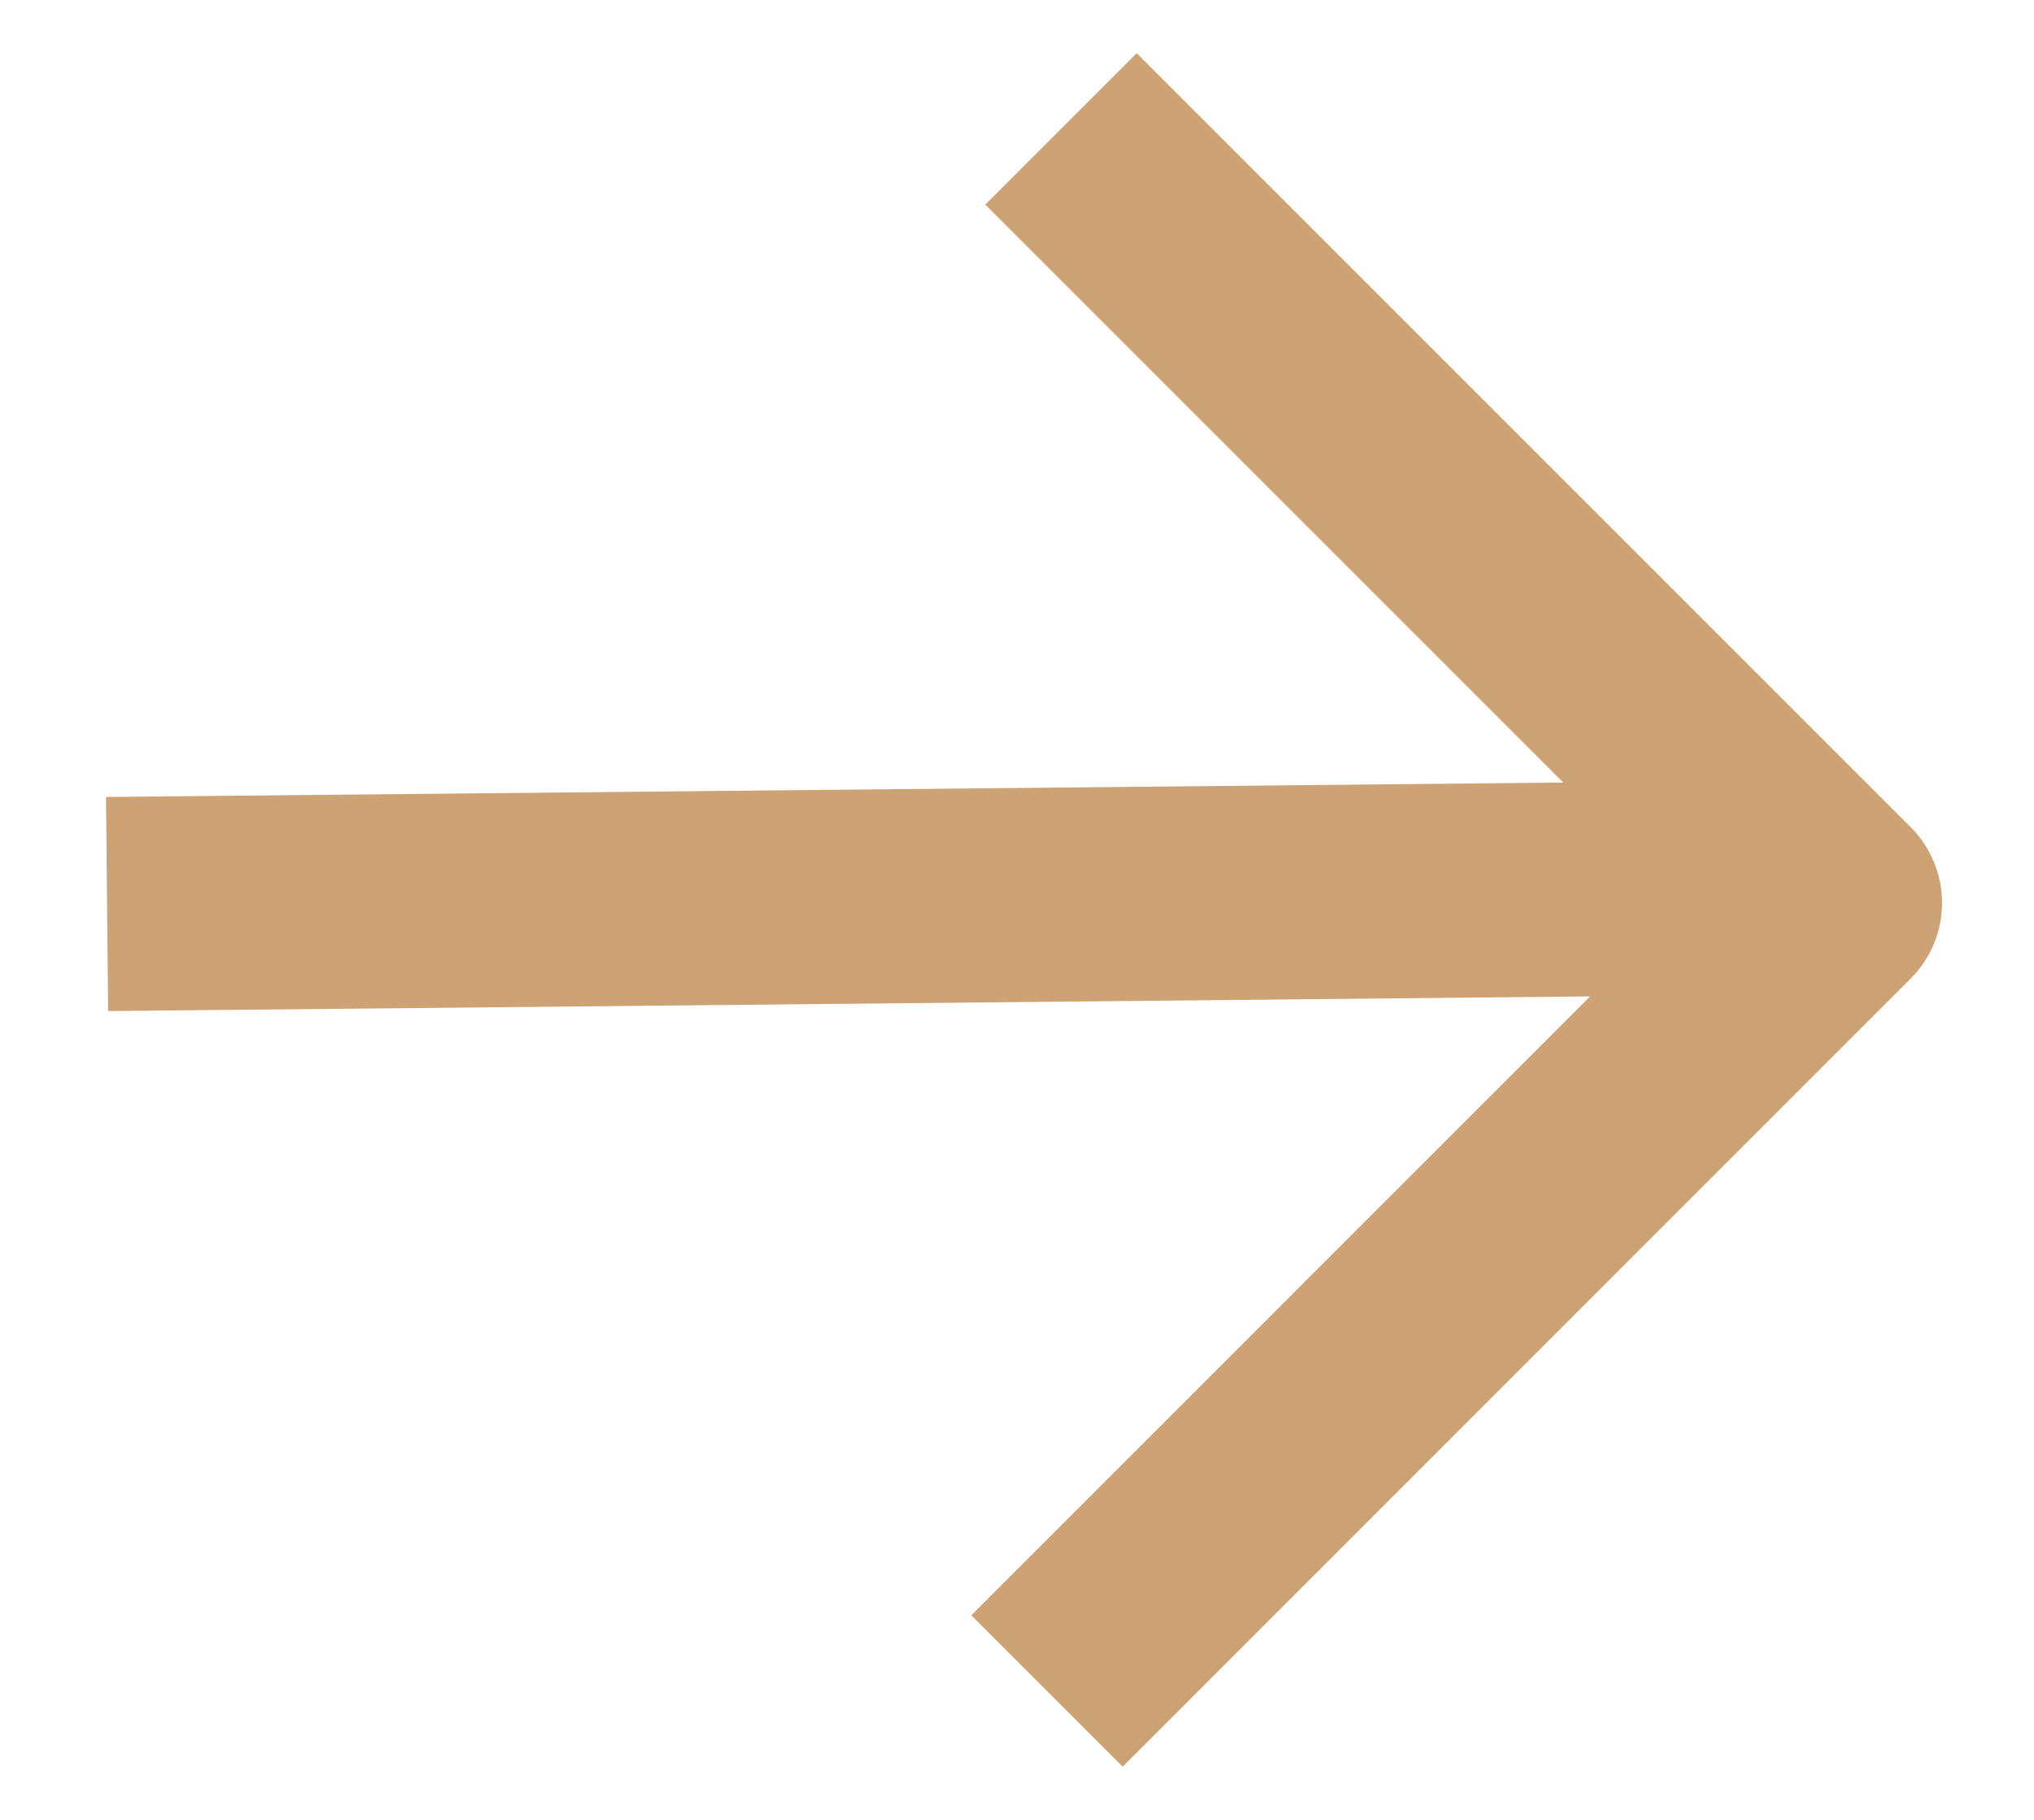
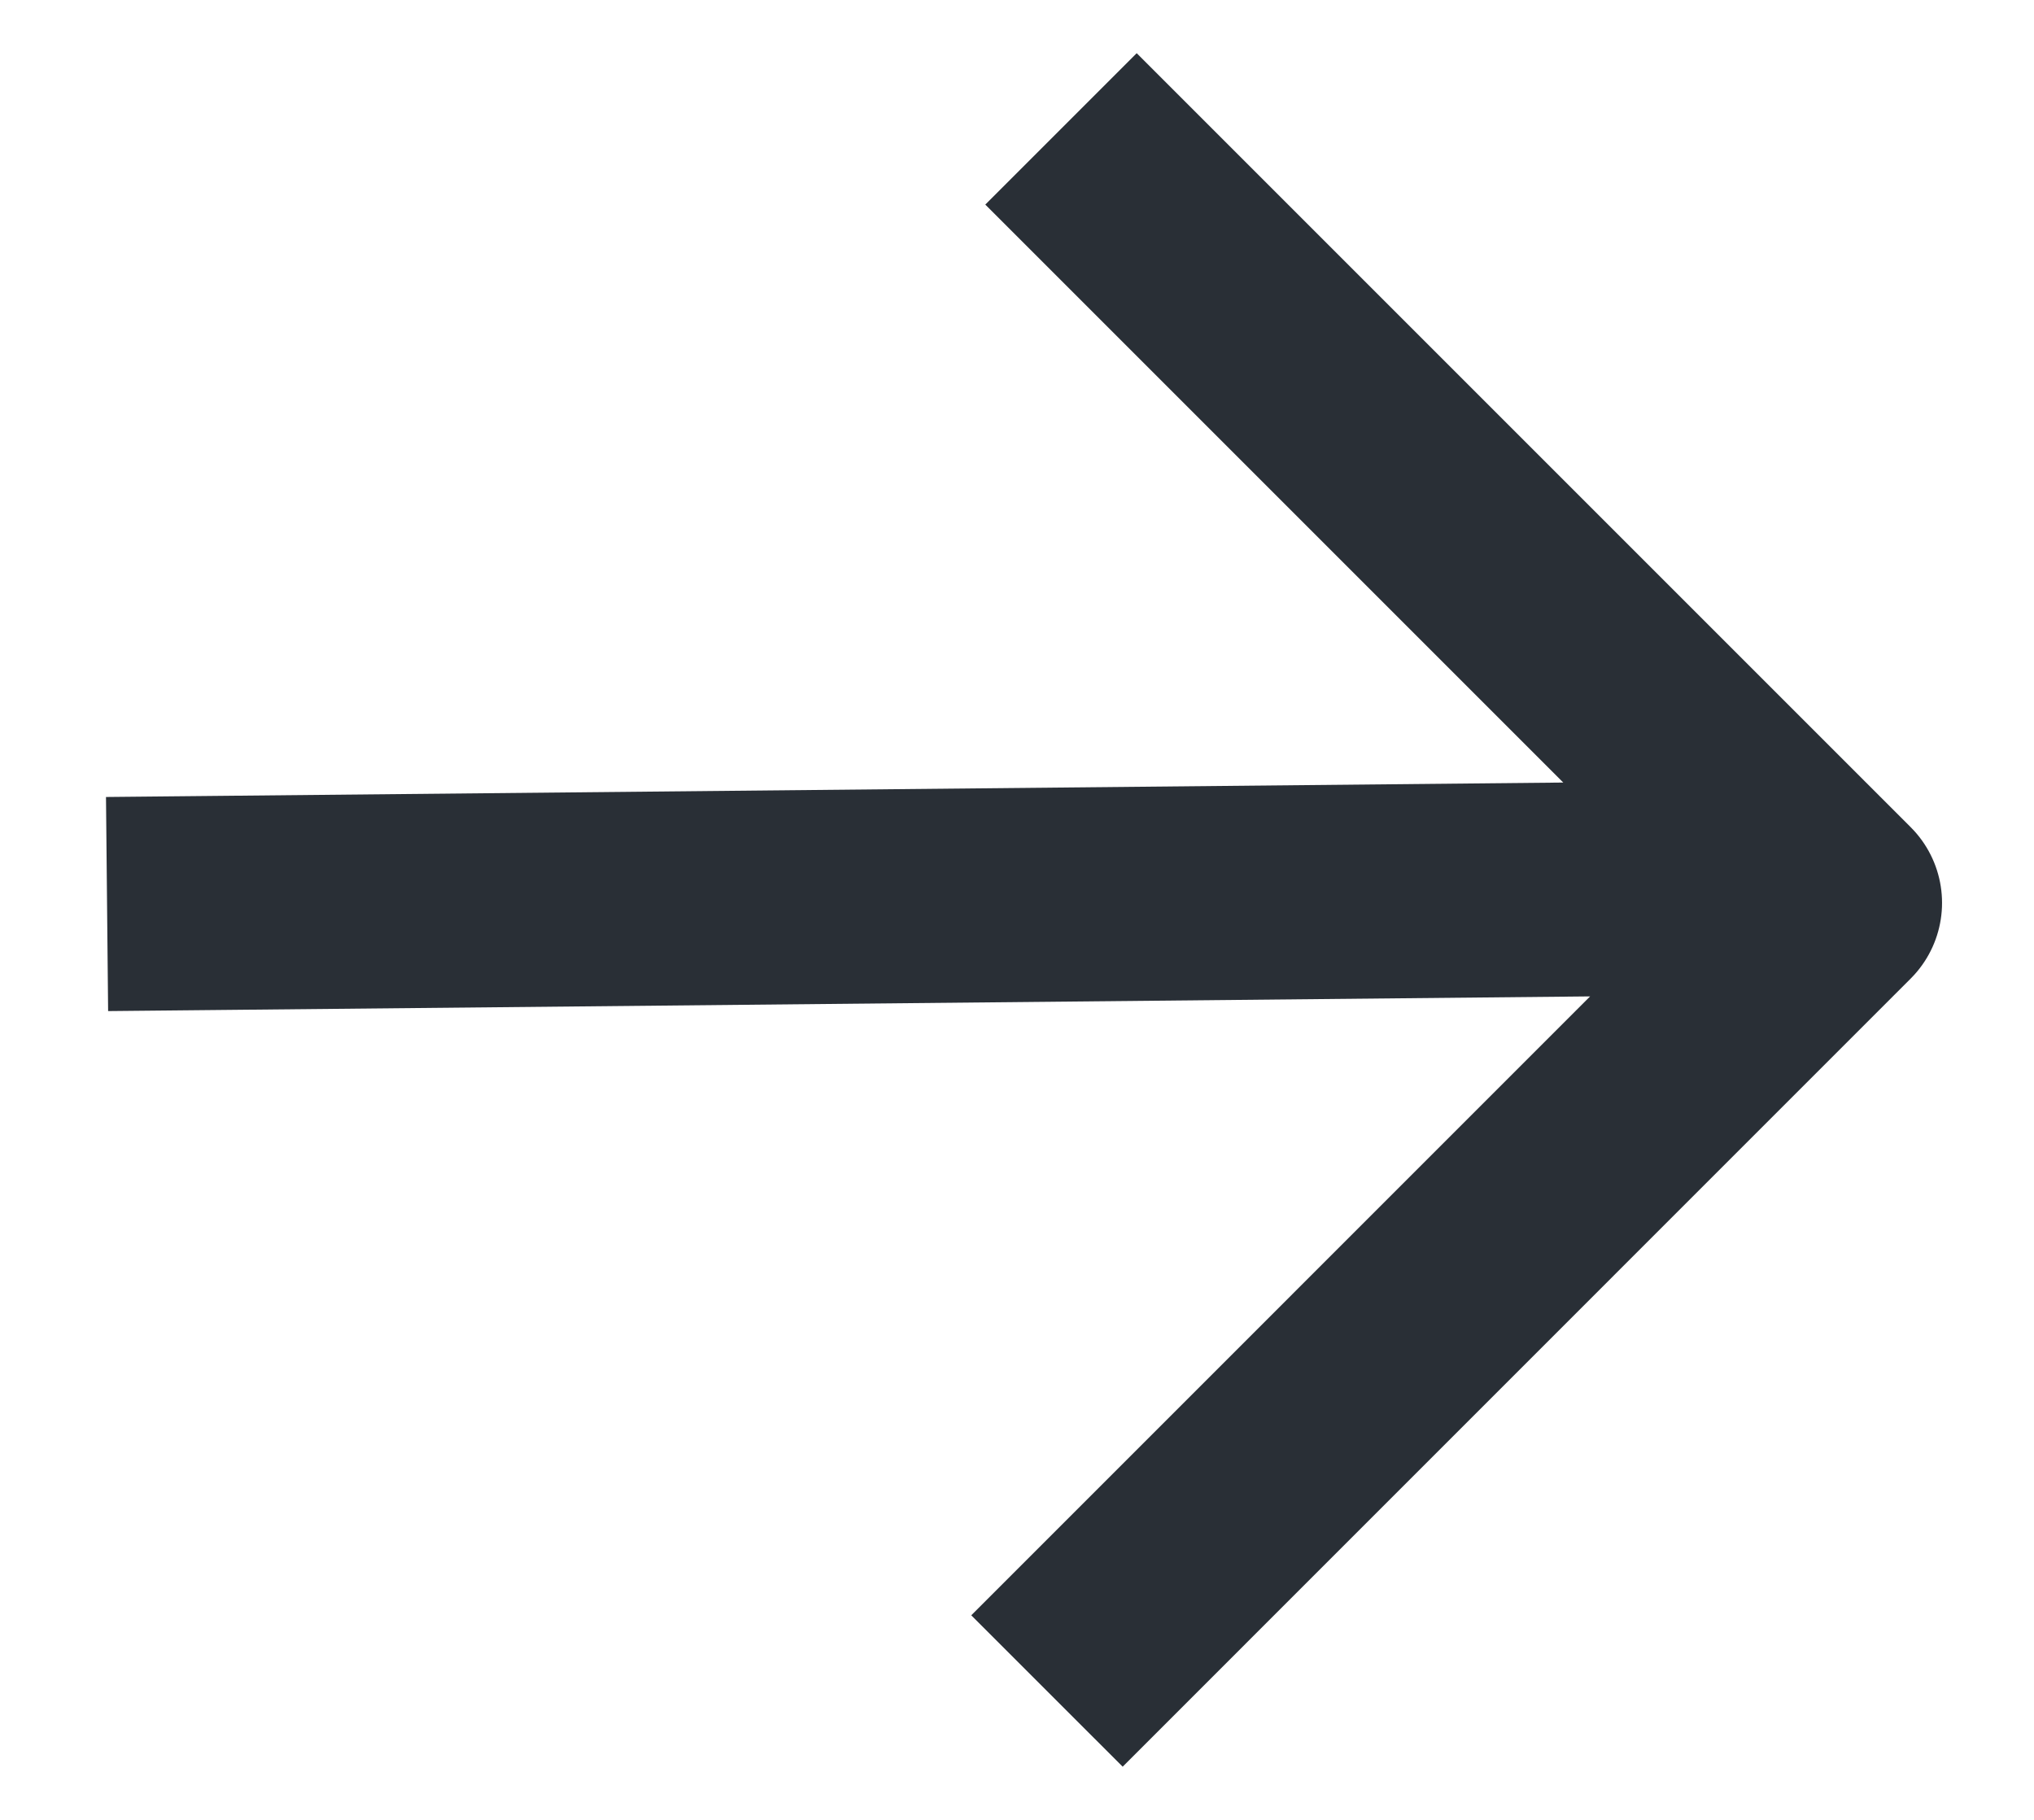
<svg xmlns="http://www.w3.org/2000/svg" width="19" height="17" viewBox="0 0 19 17" fill="none">
-   <path d="M2 8.435L15.723 8.299M10.618 1.911L17.141 8.434L10.487 15.089" stroke="#CDA274" stroke-width="2" stroke-linecap="square" stroke-linejoin="round" />
+   <path d="M2 8.435L15.723 8.299M10.618 1.911L17.141 8.434L10.487 15.089" stroke="#292F36" stroke-width="2" stroke-linecap="square" stroke-linejoin="round" />
</svg>
